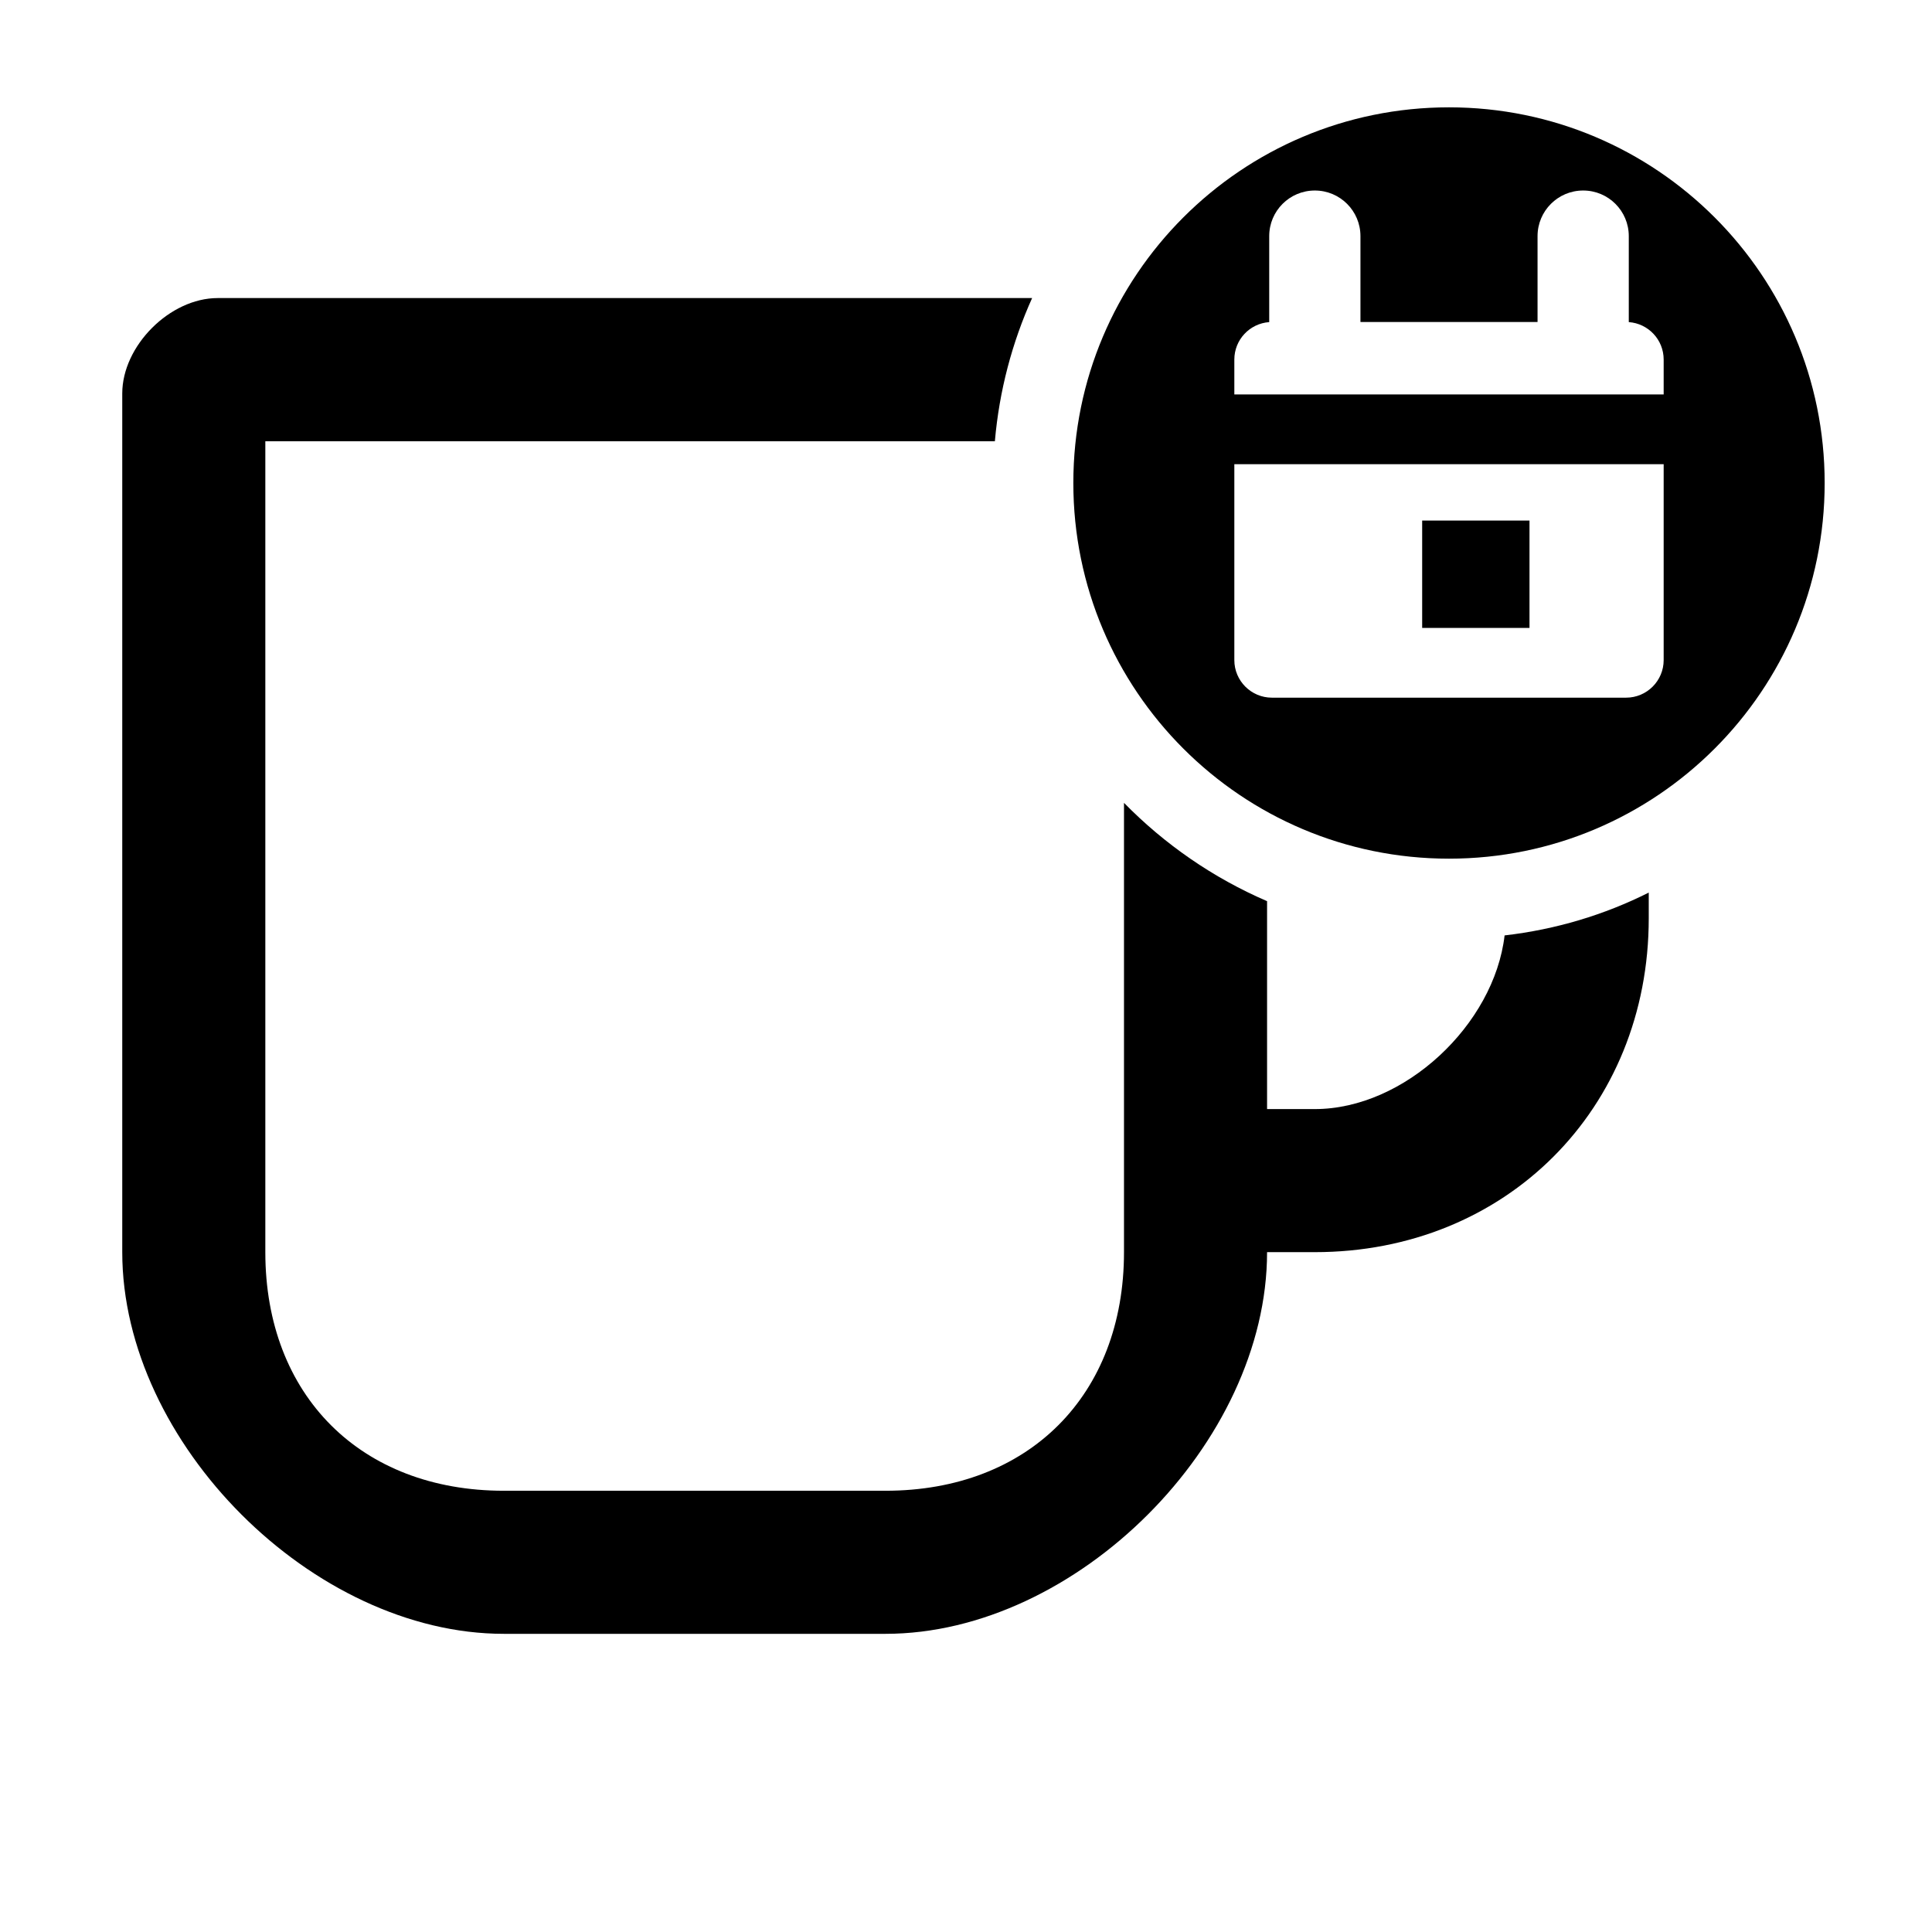
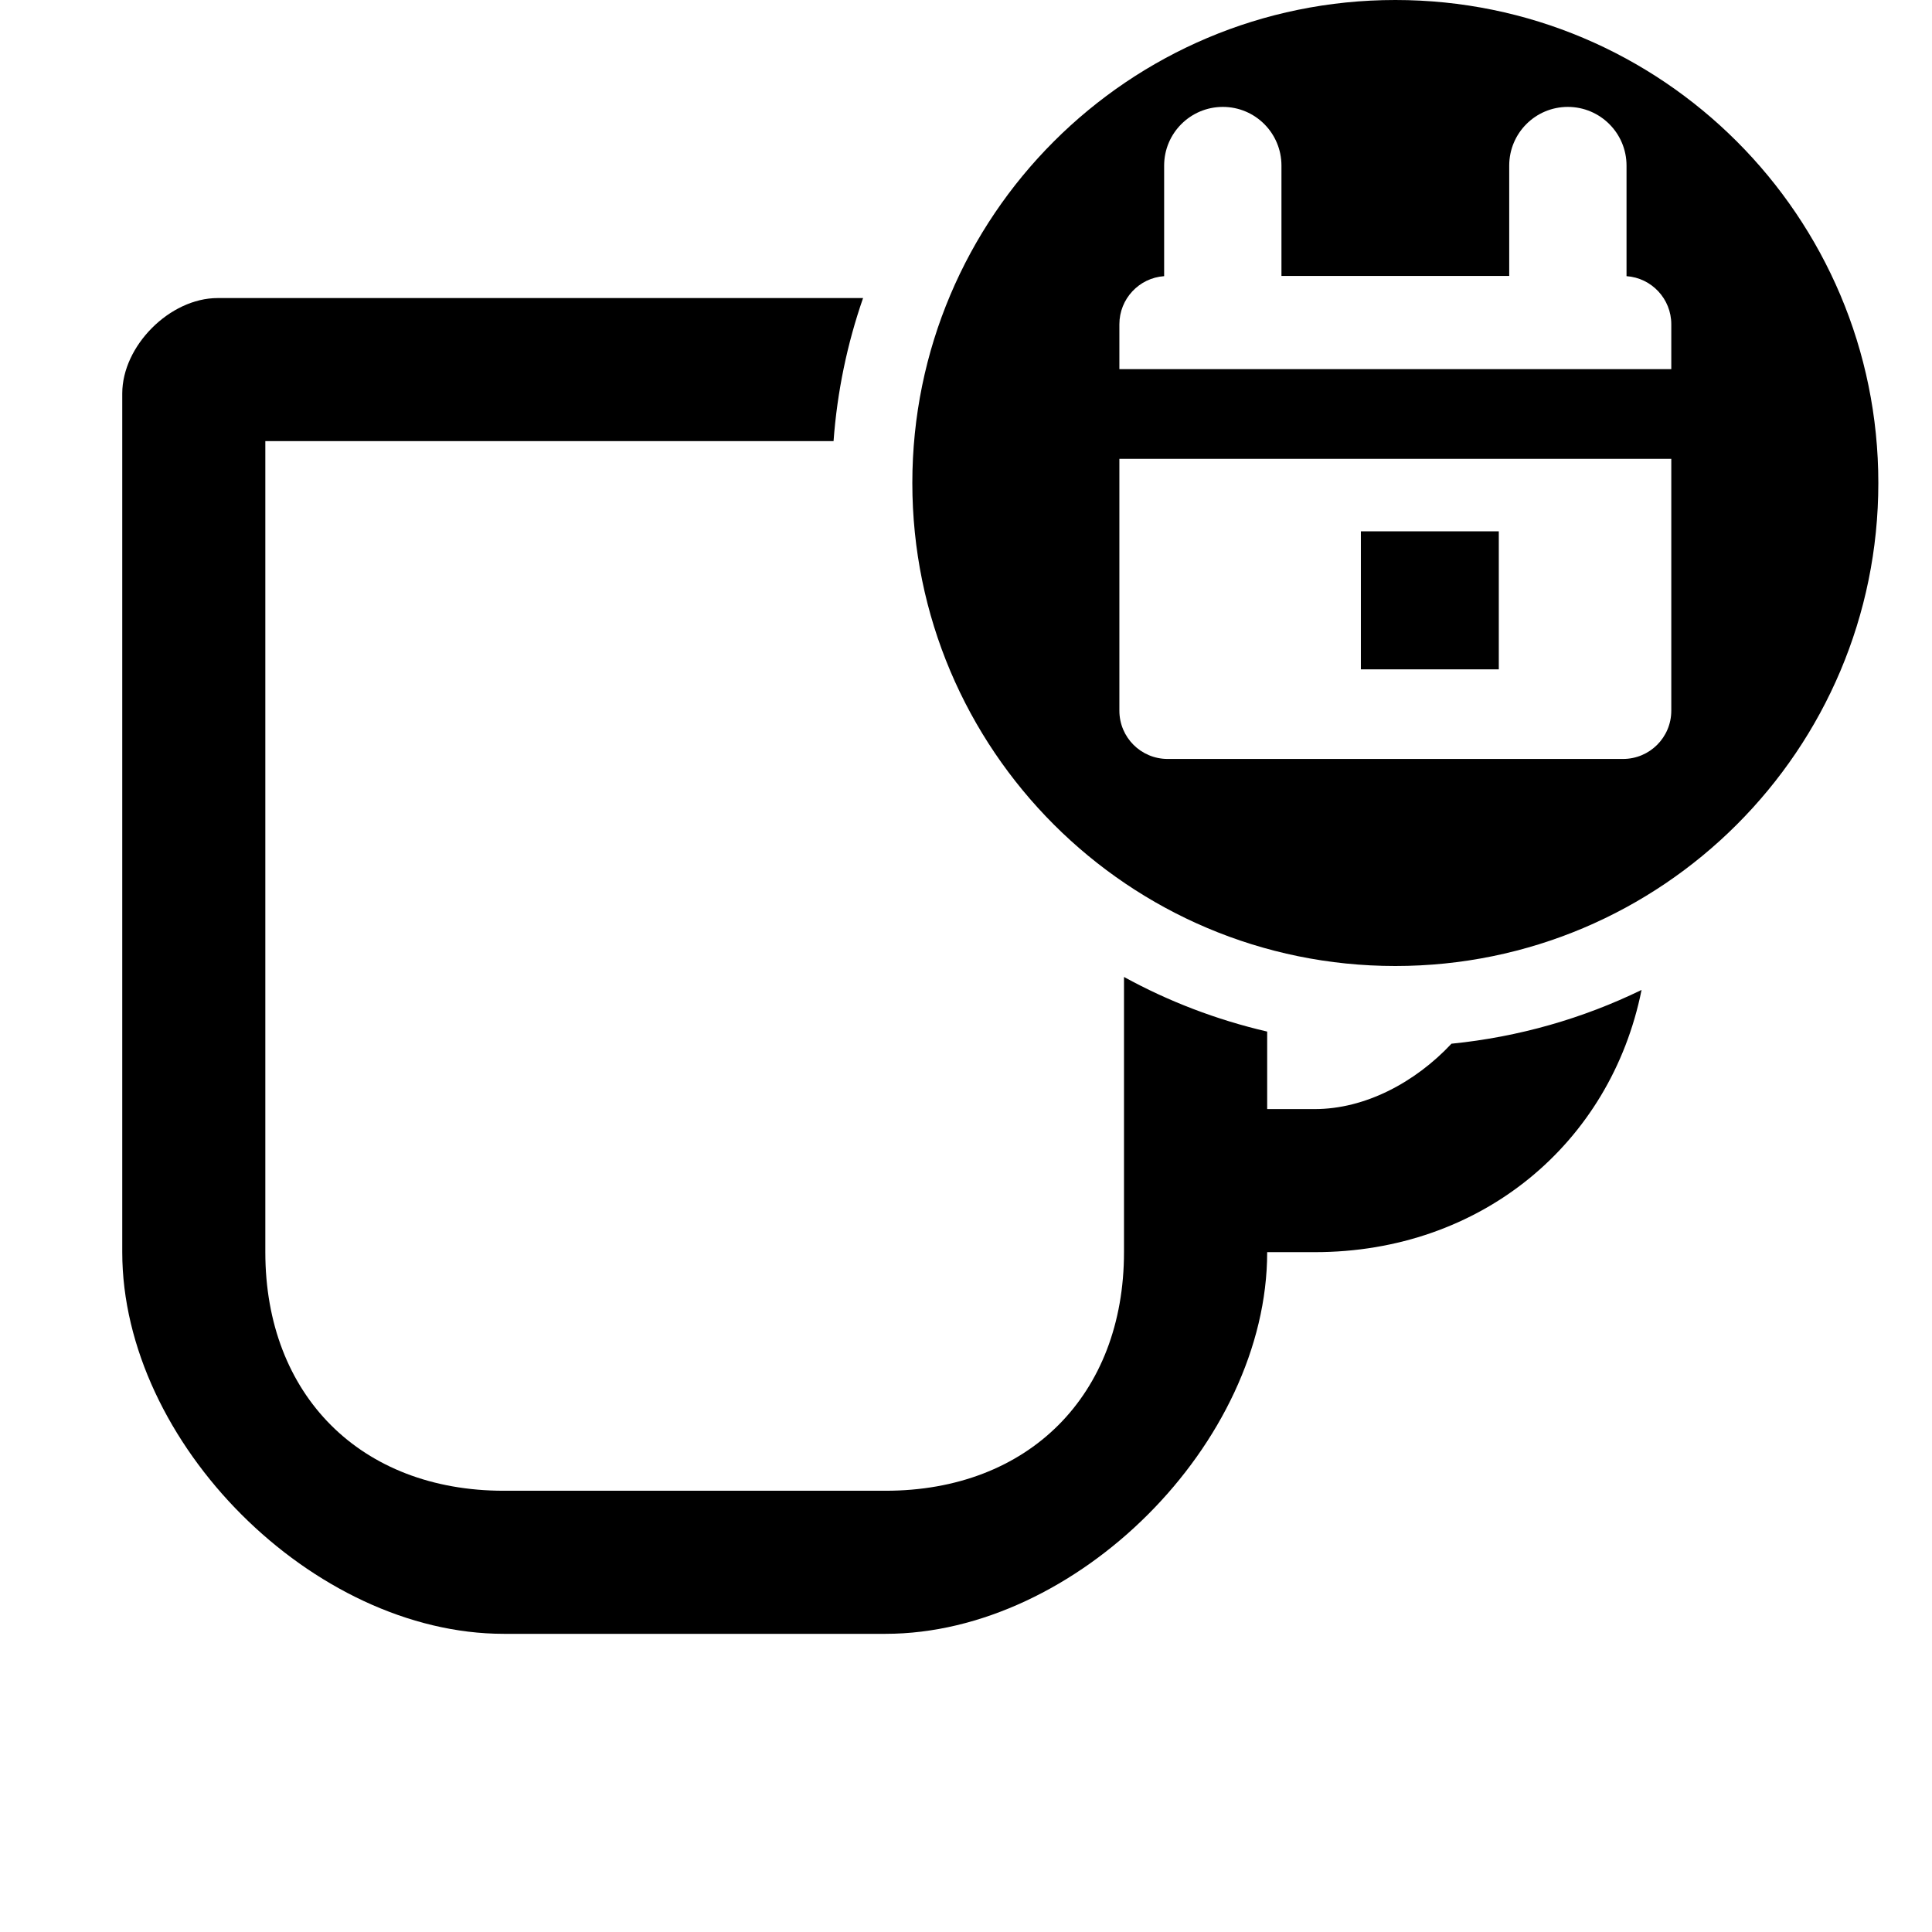
<svg xmlns="http://www.w3.org/2000/svg" width="18" height="18" viewBox="0 0 18 18" fill="none">
-   <path d="M9.269 4.111H2.472V11.666C2.472 13 3.361 13.889 4.694 13.889H8.25C9.583 13.889 10.472 13 10.472 11.666V7.48C10.85 7.866 11.302 8.179 11.805 8.396V10.333H12.25C13.085 10.333 13.921 9.547 14.018 8.715C14.496 8.66 14.949 8.523 15.361 8.316V8.555C15.361 10.333 14.028 11.666 12.25 11.666H11.805C11.805 13.444 10.028 15.222 8.25 15.222H4.694C2.916 15.222 1.139 13.444 1.139 11.666V3.666C1.139 3.222 1.583 2.777 2.028 2.777H9.616C9.43 3.19 9.31 3.639 9.269 4.111Z" fill-rule="evenodd" clip-rule="evenodd" fill="black" />
-   <path d="M17 4.5C17 6.433 15.433 8 13.5 8C11.567 8 10 6.433 10 4.5C10 2.567 11.567 1 13.5 1C15.433 1 17 2.567 17 4.5ZM11.5 4.325V6.15C11.5 6.343 11.657 6.5 11.85 6.5H15.15C15.343 6.5 15.5 6.343 15.5 6.15V4.325H11.5ZM14.25 5.85H13.25V4.85H14.25V5.85ZM14.325 2.2V3H12.675V2.2C12.675 1.965 12.485 1.775 12.25 1.775C12.015 1.775 11.825 1.965 11.825 2.2V3.001C11.643 3.014 11.5 3.165 11.5 3.35V3.675H15.5V3.35C15.5 3.165 15.357 3.014 15.175 3.001V2.2C15.175 1.965 14.985 1.775 14.75 1.775C14.515 1.775 14.325 1.965 14.325 2.2Z" fill-rule="evenodd" clip-rule="evenodd" fill="black" />
+   <path d="M8.041 2.777C7.894 3.2 7.8 3.647 7.766 4.11H2.472V11.666C2.472 12.999 3.361 13.889 4.694 13.889H8.25C9.583 13.889 10.472 12.999 10.472 11.666V9.102C10.885 9.329 11.333 9.501 11.806 9.611V10.333H12.25C12.717 10.333 13.184 10.086 13.523 9.724C14.152 9.661 14.749 9.488 15.294 9.223C15.006 10.656 13.797 11.666 12.25 11.666H11.806C11.806 13.444 10.028 15.222 8.25 15.222H4.694C2.917 15.222 1.139 13.444 1.139 11.666V3.666C1.139 3.222 1.583 2.777 2.027 2.777H8.041Z" fill="black" />
+   <path d="M17.5 4.5C17.5 6.985 15.485 9 13 9C10.515 9 8.5 6.985 8.5 4.5C8.5 2.015 10.515 0 13 0C15.485 0 17.5 2.015 17.5 4.5ZM10.429 4.275V6.621C10.429 6.87 10.63 7.071 10.879 7.071H15.121C15.37 7.071 15.571 6.87 15.571 6.621V4.275H10.429ZM13.964 6.236H12.679V4.95H13.964V6.236ZM14.061 1.543V2.571H11.939V1.543C11.939 1.241 11.695 0.996 11.393 0.996C11.091 0.996 10.846 1.241 10.846 1.543V2.573C10.613 2.589 10.429 2.784 10.429 3.021V3.439H15.571V3.021C15.571 2.784 15.387 2.589 15.154 2.573V1.543C15.154 1.241 14.909 0.996 14.607 0.996C14.305 0.996 14.061 1.241 14.061 1.543Z" fill-rule="evenodd" clip-rule="evenodd" fill="black" />
</svg>
